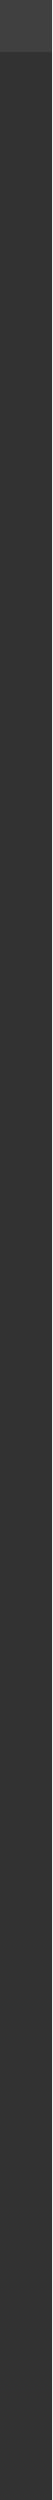
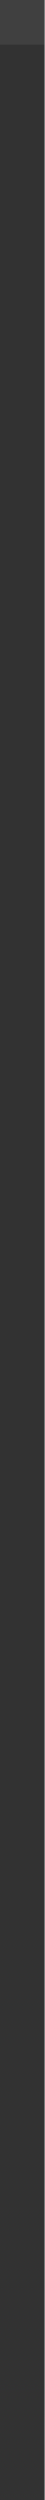
- <svg xmlns="http://www.w3.org/2000/svg" width="1" height="48" viewBox="0 0 1 48">
-   <rect width="1" height="48" fill="#323232" />
+ <svg xmlns="http://www.w3.org/2000/svg" width="1" height="56" viewBox="0 0 1 56">
+   <rect width="1" height="56" fill="#323232" />
  <rect width="1" height="1" fill="#bebebe" fill-opacity="0.1" />
</svg>
